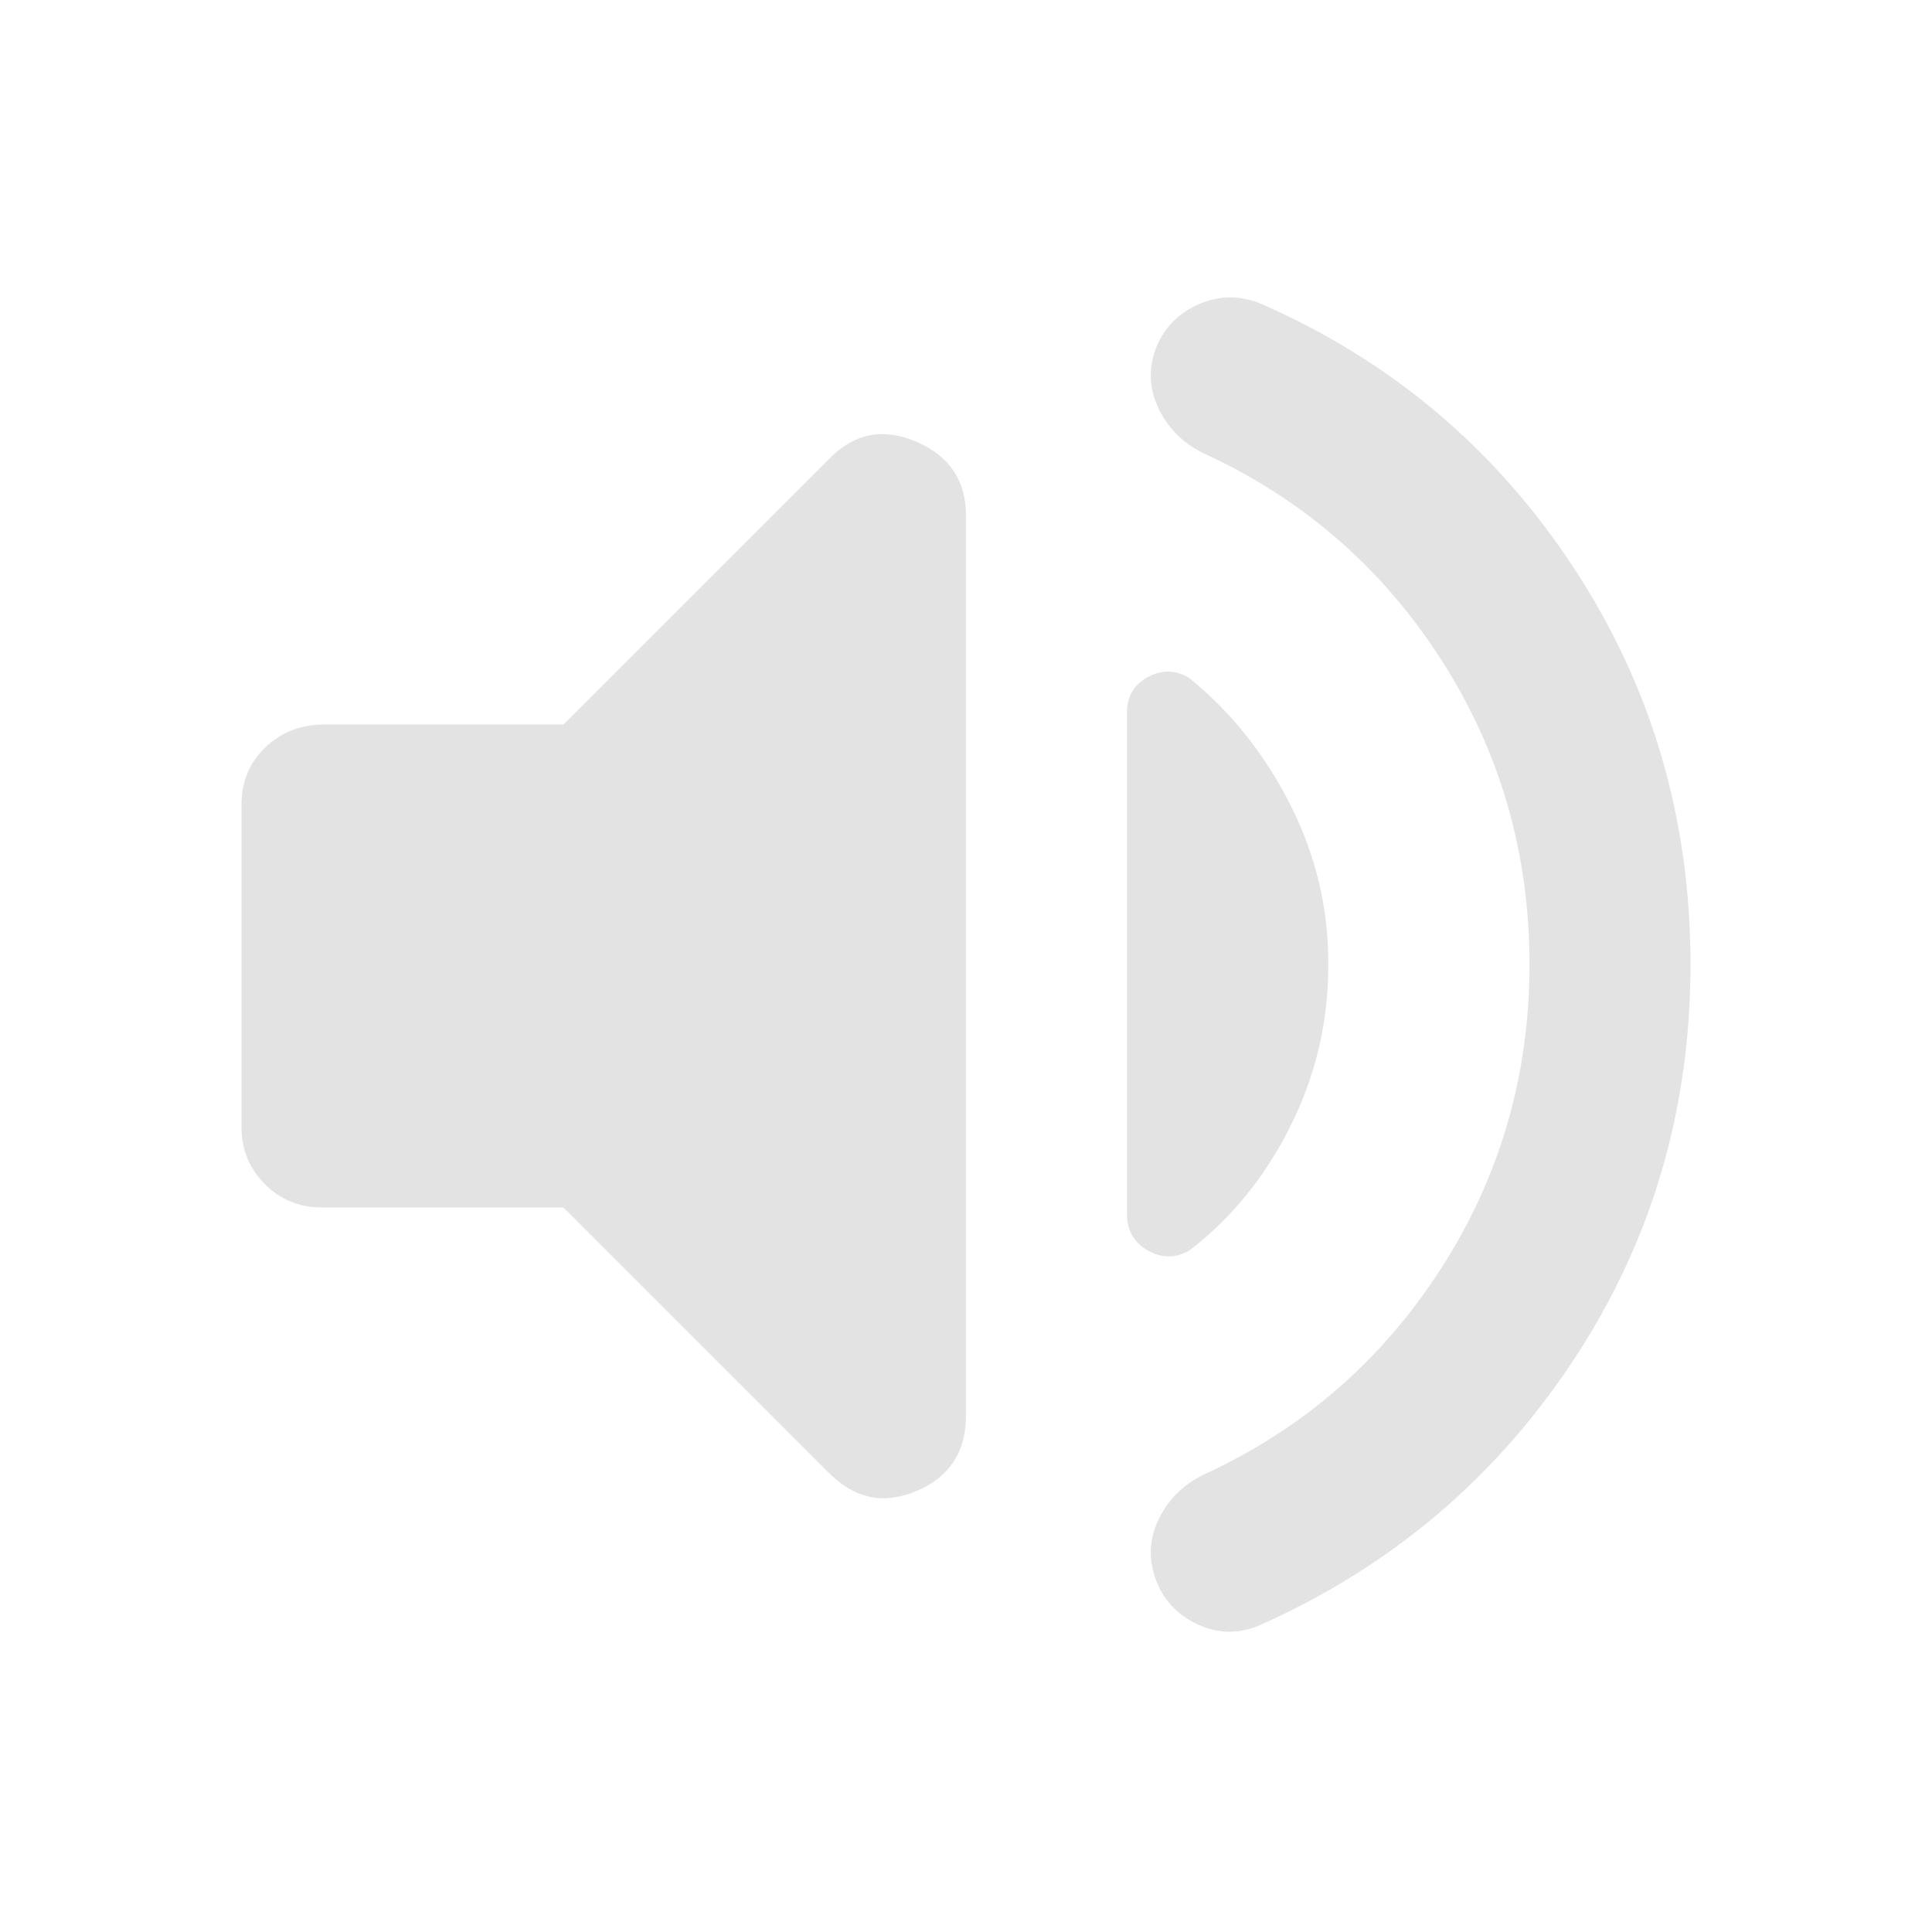
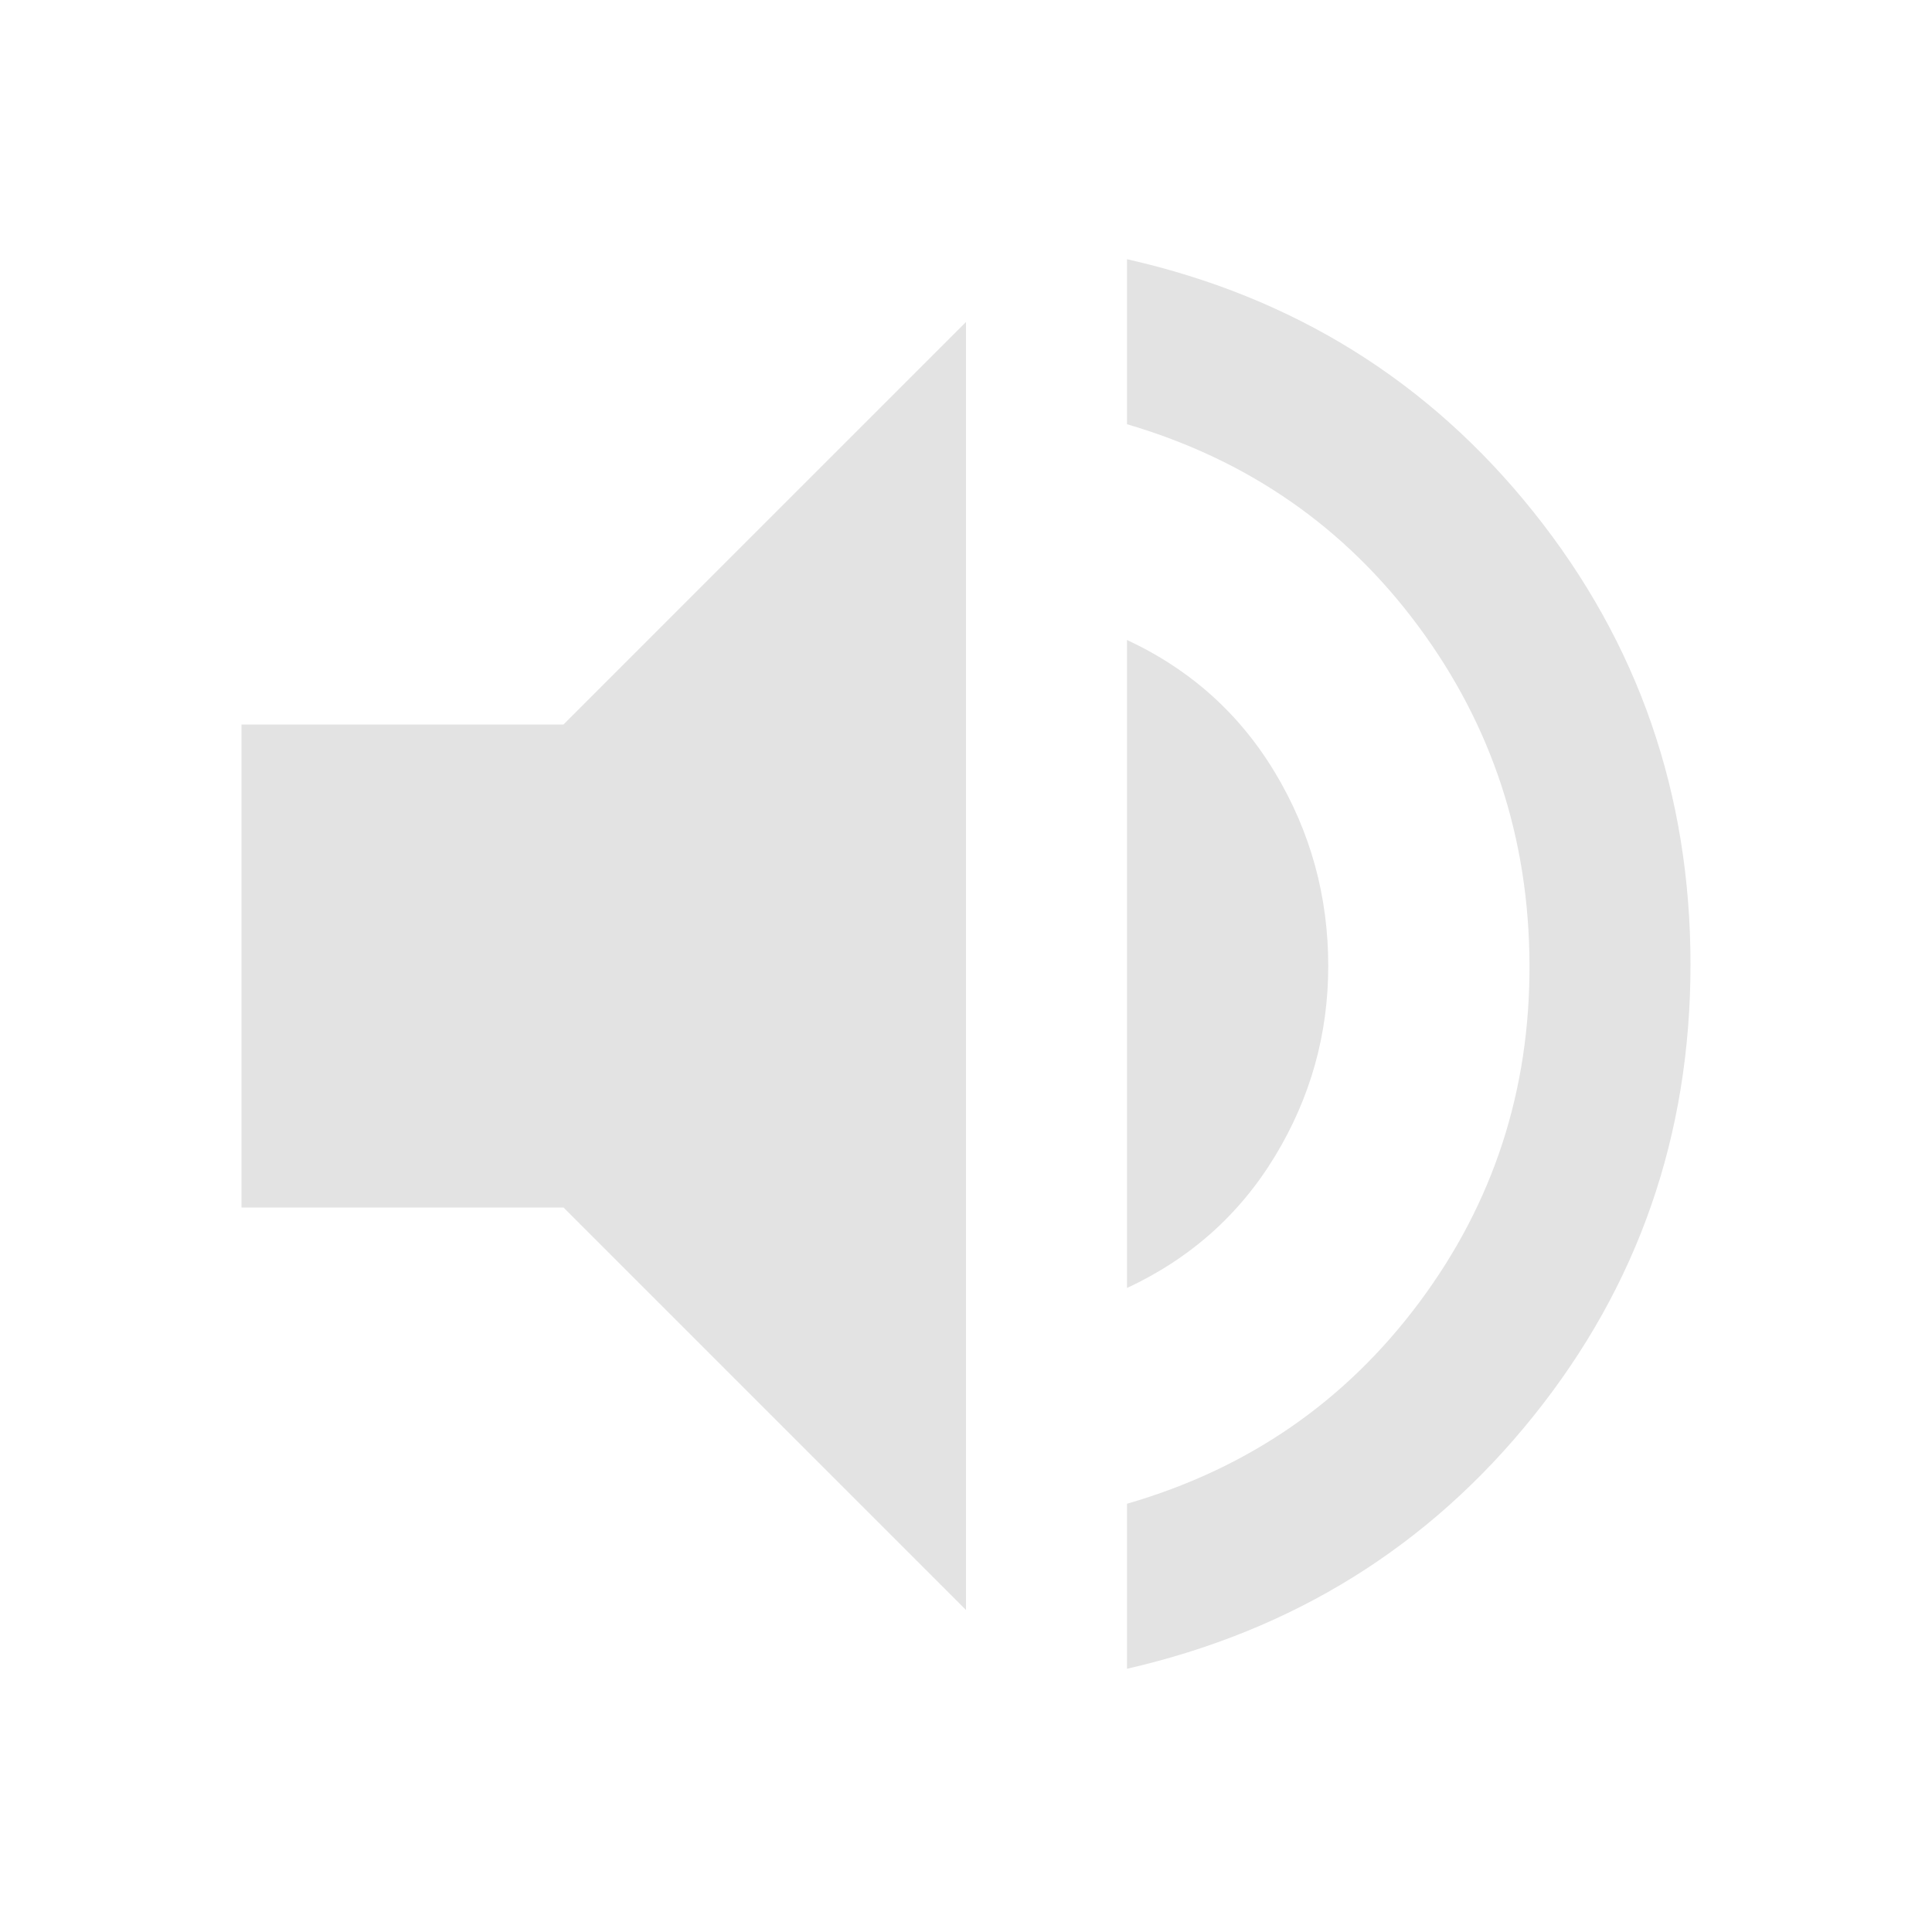
<svg xmlns="http://www.w3.org/2000/svg" viewBox="0 0 24 24" height="24px" width="24px" fill="#e3e3e3">
-   <path d="M19,11.98q0-2.08-1.1-3.79q-1.1-1.71-2.95-2.56Q14.58,5.45 14.4,5.09T14.35,4.35q0.15-0.4 0.54-0.57t0.79,0q2.43,1.07 3.88,3.29Q21,9.27 21,11.98t-1.45,4.91t-3.88,3.29q-0.4,0.18-0.79,0T14.35,19.6q-0.13-0.38 0.05-0.74t0.55-0.54q1.85-0.85 2.95-2.56T19,11.98ZM7,15H4q-0.42,0-0.71-0.29T3,14V10Q3,9.57 3.29,9.29T4,9H7l3.3-3.3q0.47-0.48 1.09-0.21T12,6.43V17.58q0,0.68-0.61,0.94T10.3,18.3L7,15Zm9.5-3q0,1.05-0.47,1.99t-1.25,1.54q-0.25,0.15-0.51,0.01T14,15.1V8.85q0-0.3 0.26-0.44q0.26-0.14 0.51,0.01Q15.55,9.05 16.03,10t0.47,2Z" />
+   <path d="M14,20.73V18.68q2.25-0.65 3.63-2.5T19,11.98t-1.38-4.2Q16.25,5.93 14,5.27V3.22q3.1,0.7 5.05,3.14T21,11.98t-1.95,5.61T14,20.73ZM3,15V9H7l5-5V20L7,15H3Zm11,1V7.95Q15.18,8.5 15.84,9.6T16.5,12q0,1.27-0.66,2.36T14,16Z" />
</svg>
